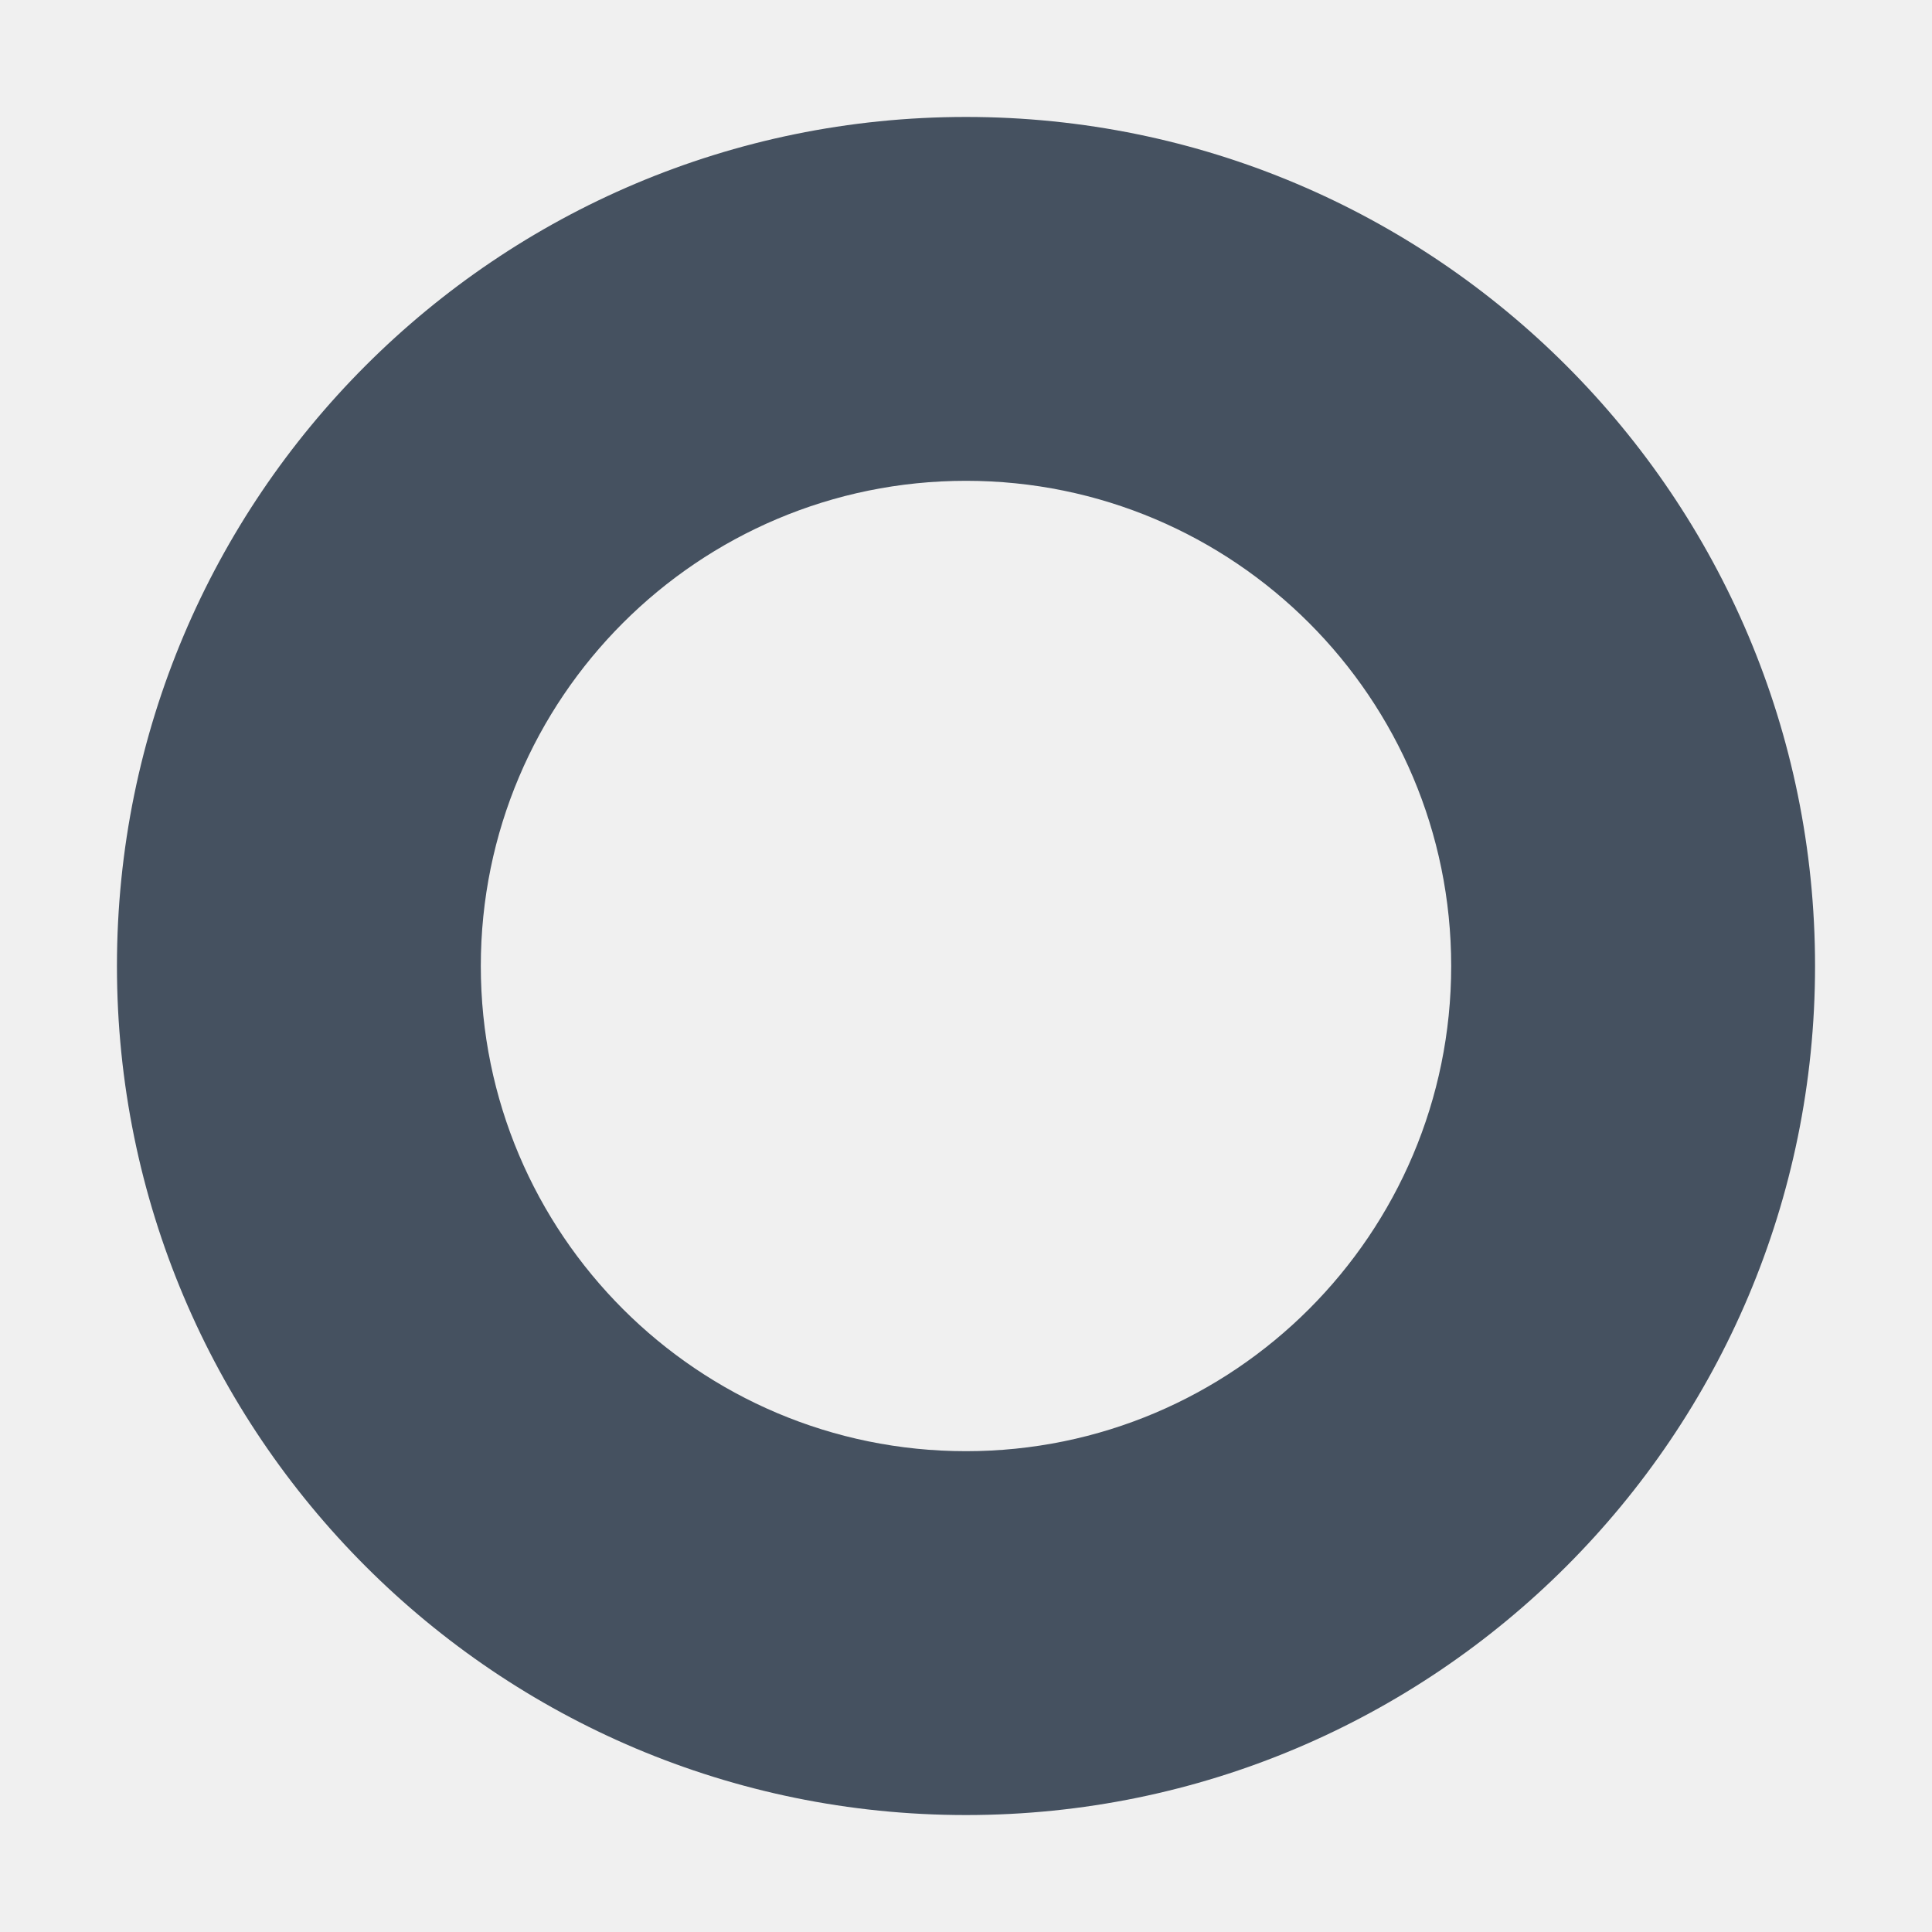
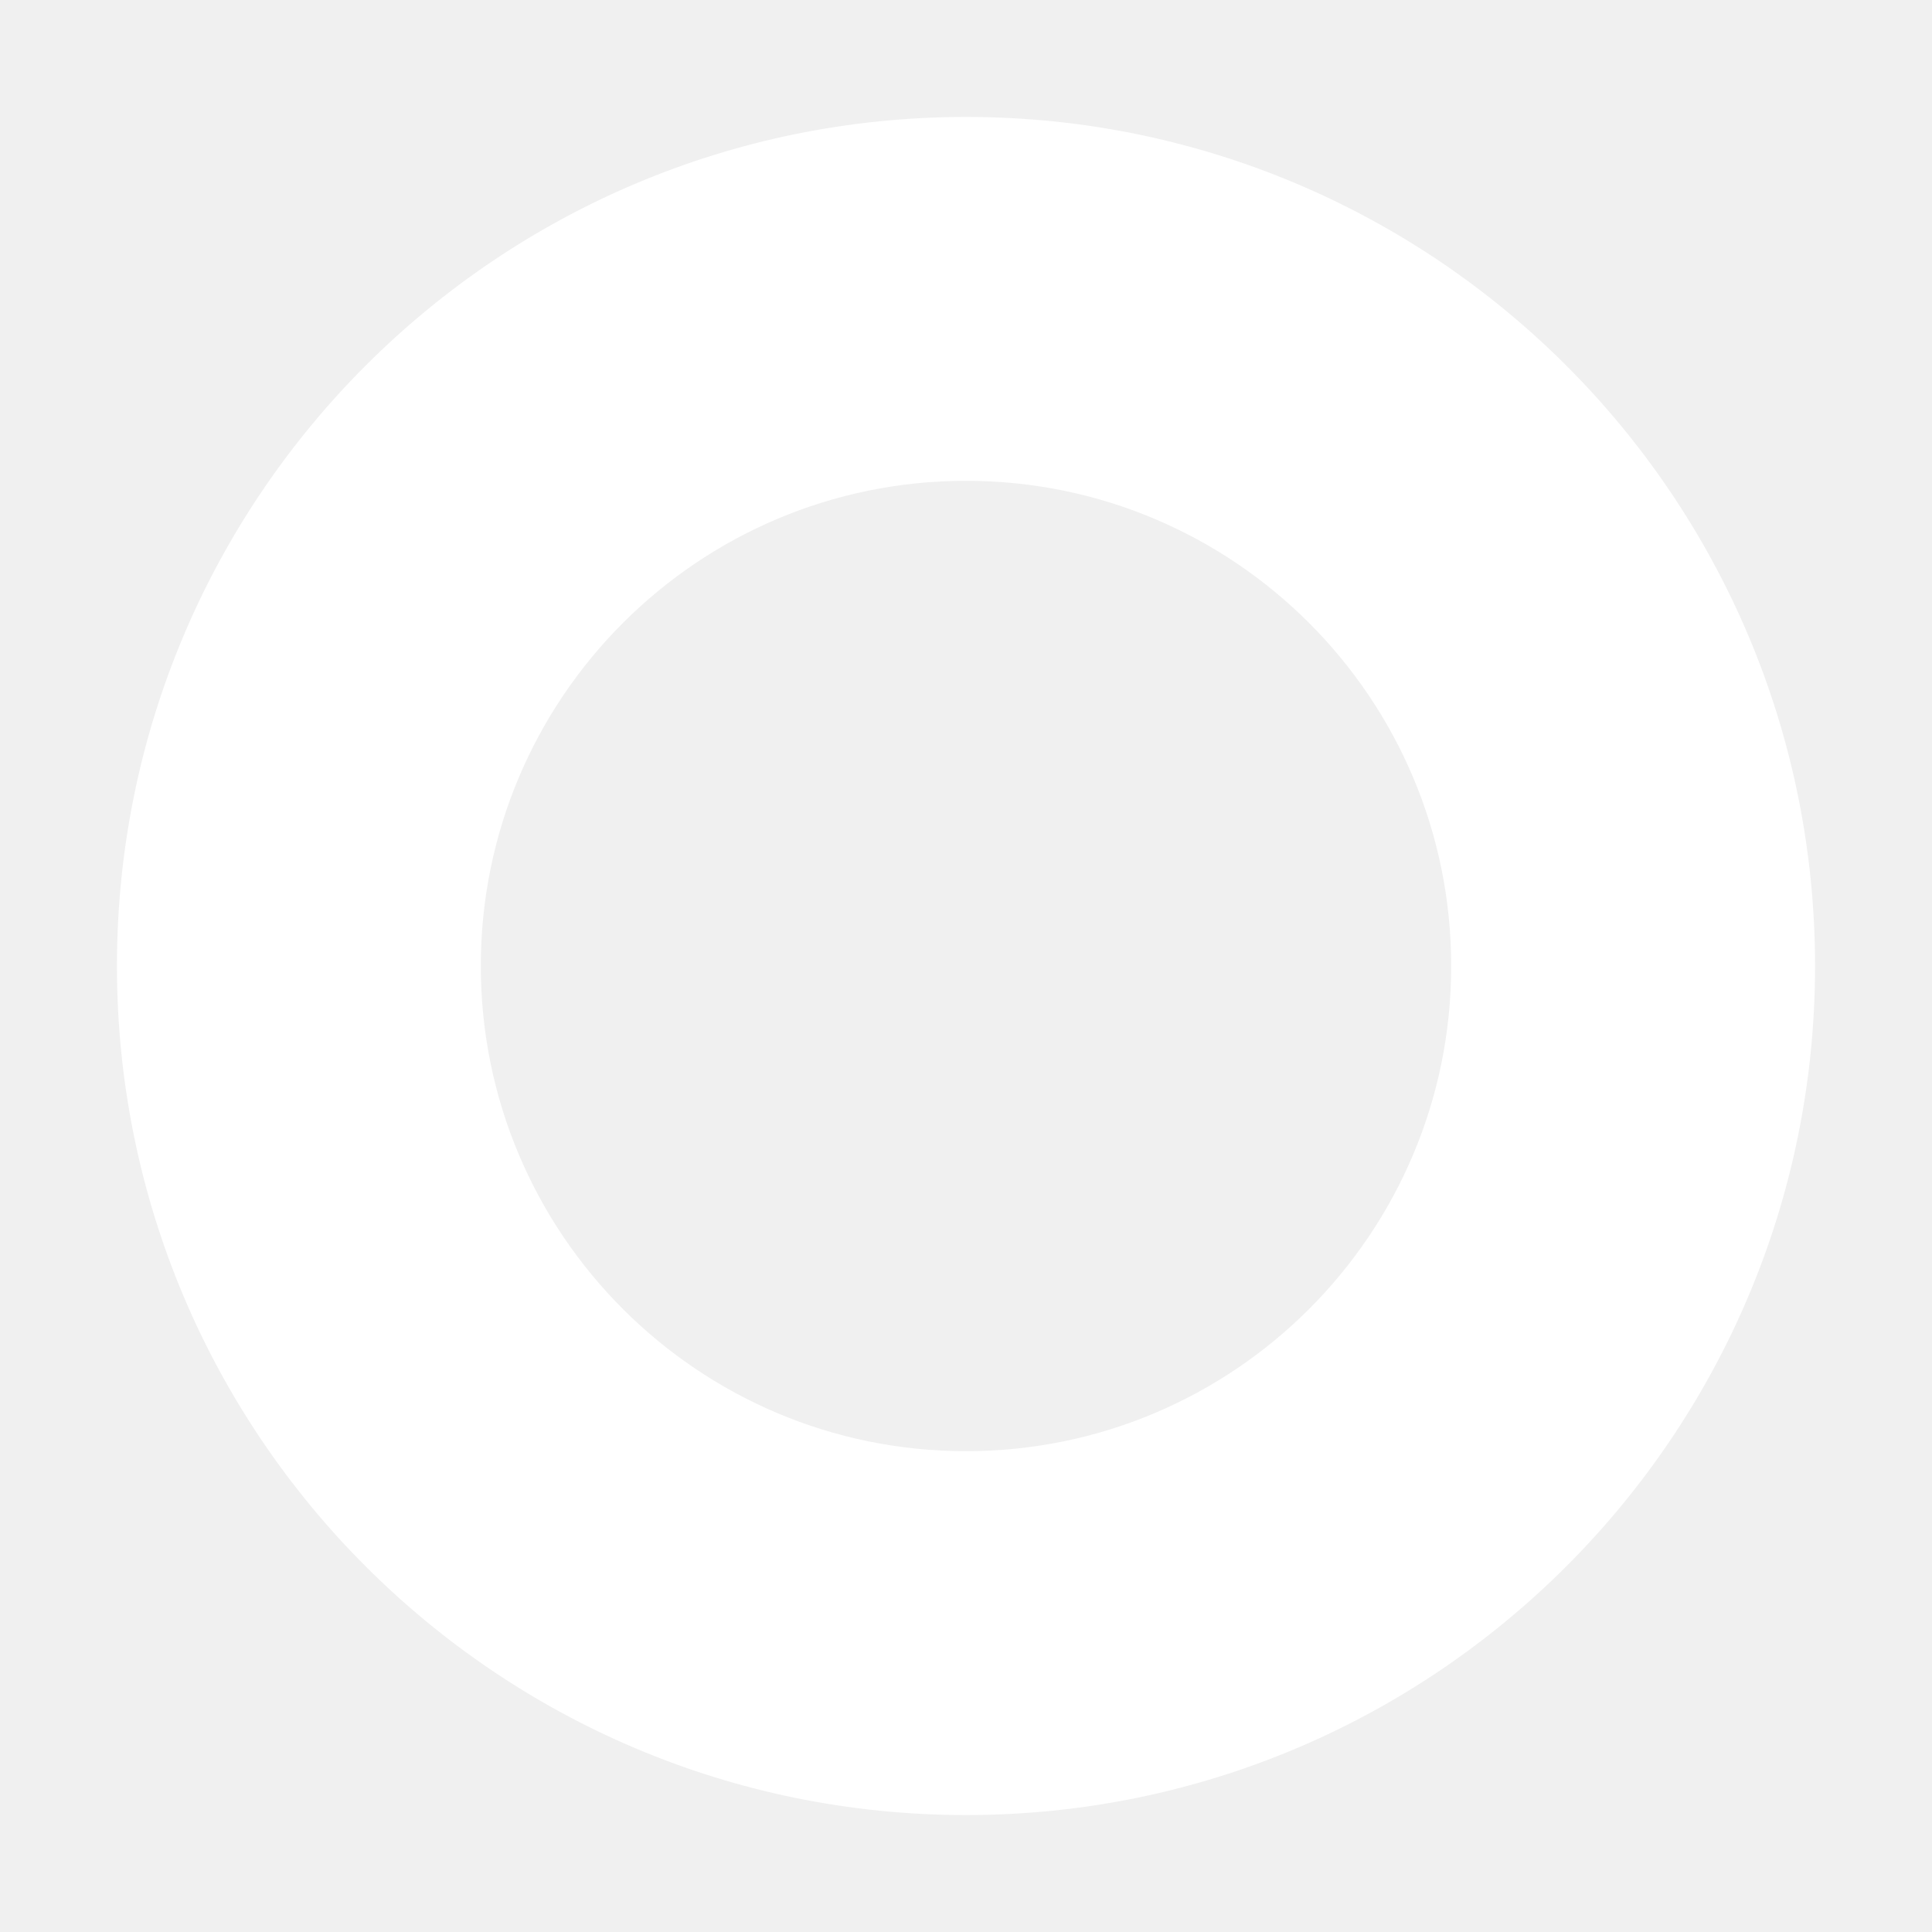
<svg xmlns="http://www.w3.org/2000/svg" width="15" height="15" viewBox="0 0 15 15" fill="none">
  <g clip-path="url(#clip0_1_178)">
-     <path fill-rule="evenodd" clip-rule="evenodd" d="M14.092 7.5C14.092 11.14 11.14 14.092 7.5 14.092C3.859 14.092 0.908 11.14 0.908 7.5C0.908 3.859 3.859 0.908 7.5 0.908C11.14 0.908 14.092 3.859 14.092 7.5ZM11.267 7.5C11.267 9.58 9.58 11.267 7.5 11.267C5.42 11.267 3.733 9.58 3.733 7.5C3.733 5.42 5.42 3.733 7.5 3.733C9.58 3.733 11.267 5.42 11.267 7.5Z" fill="#455160" />
+     <path fill-rule="evenodd" clip-rule="evenodd" d="M14.092 7.5C14.092 11.14 11.14 14.092 7.5 14.092C3.859 14.092 0.908 11.14 0.908 7.5C0.908 3.859 3.859 0.908 7.5 0.908C11.14 0.908 14.092 3.859 14.092 7.5ZM11.267 7.5C11.267 9.58 9.58 11.267 7.5 11.267C5.42 11.267 3.733 9.58 3.733 7.5C3.733 5.42 5.42 3.733 7.5 3.733C9.58 3.733 11.267 5.42 11.267 7.5Z" fill="#FFF" />
  </g>
  <defs>
    <clipPath id="clip0_1_178">
      <rect width="15" height="15" fill="white" />
    </clipPath>
  </defs>
</svg>
